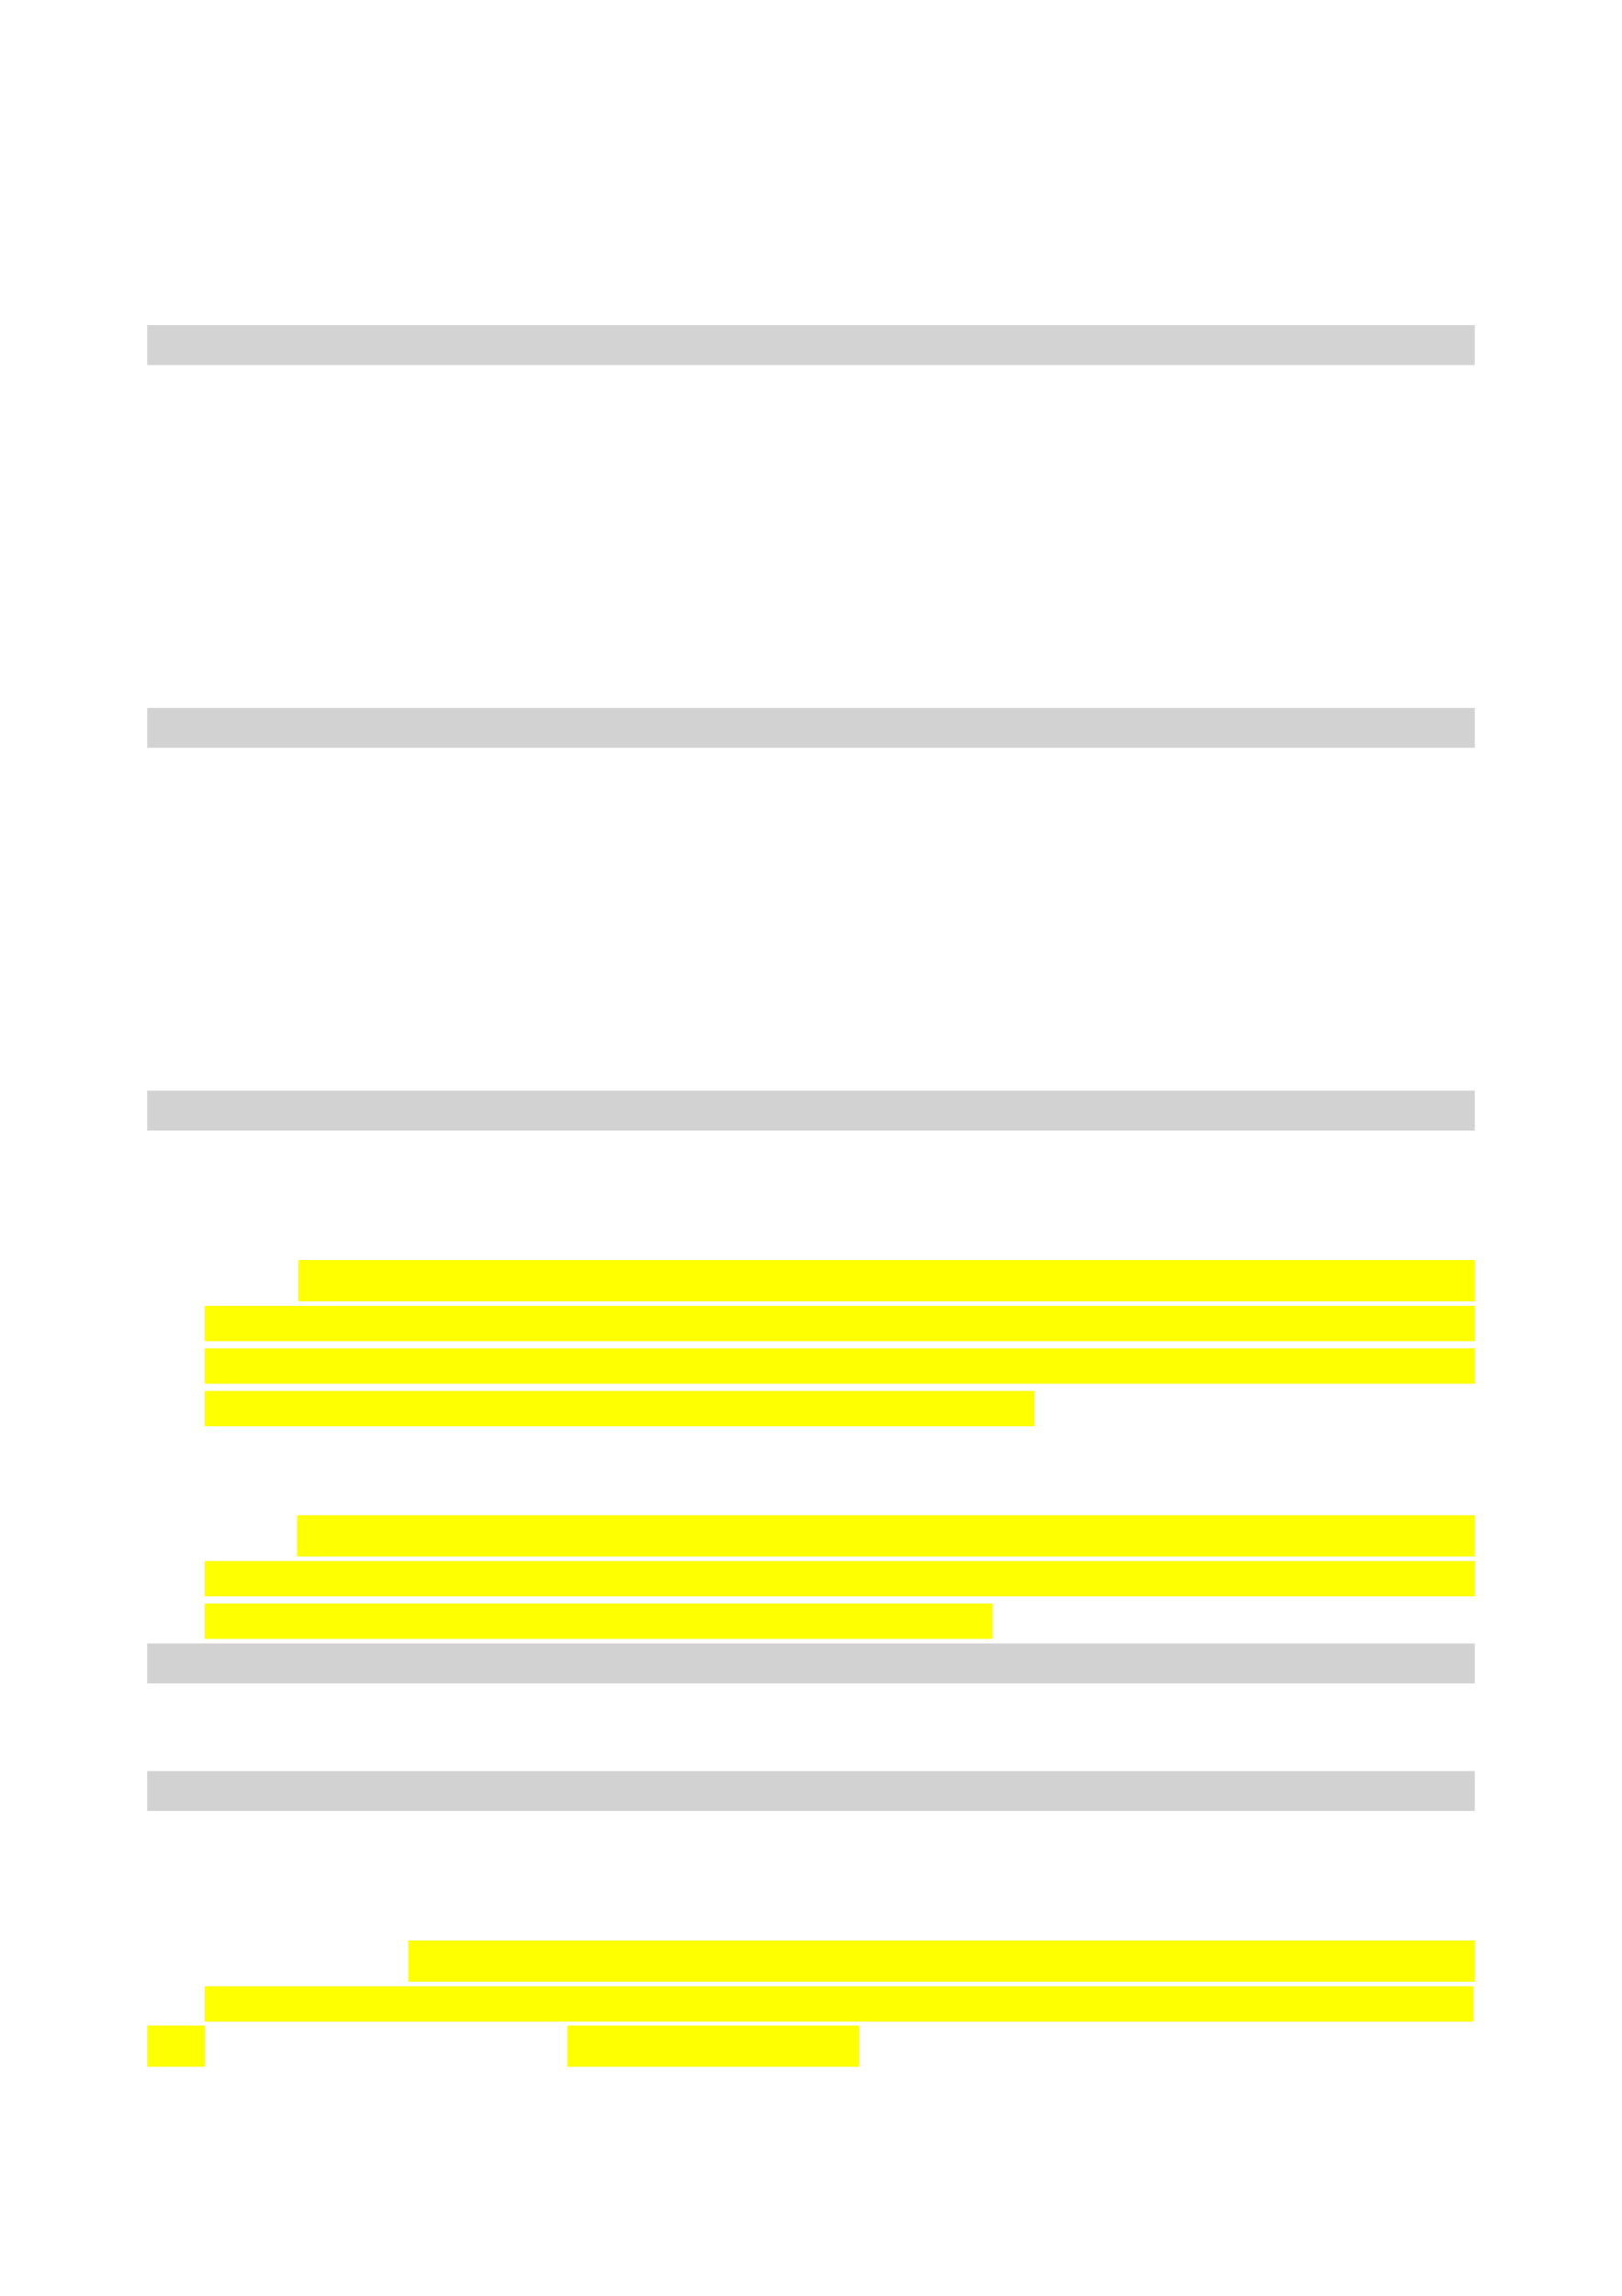
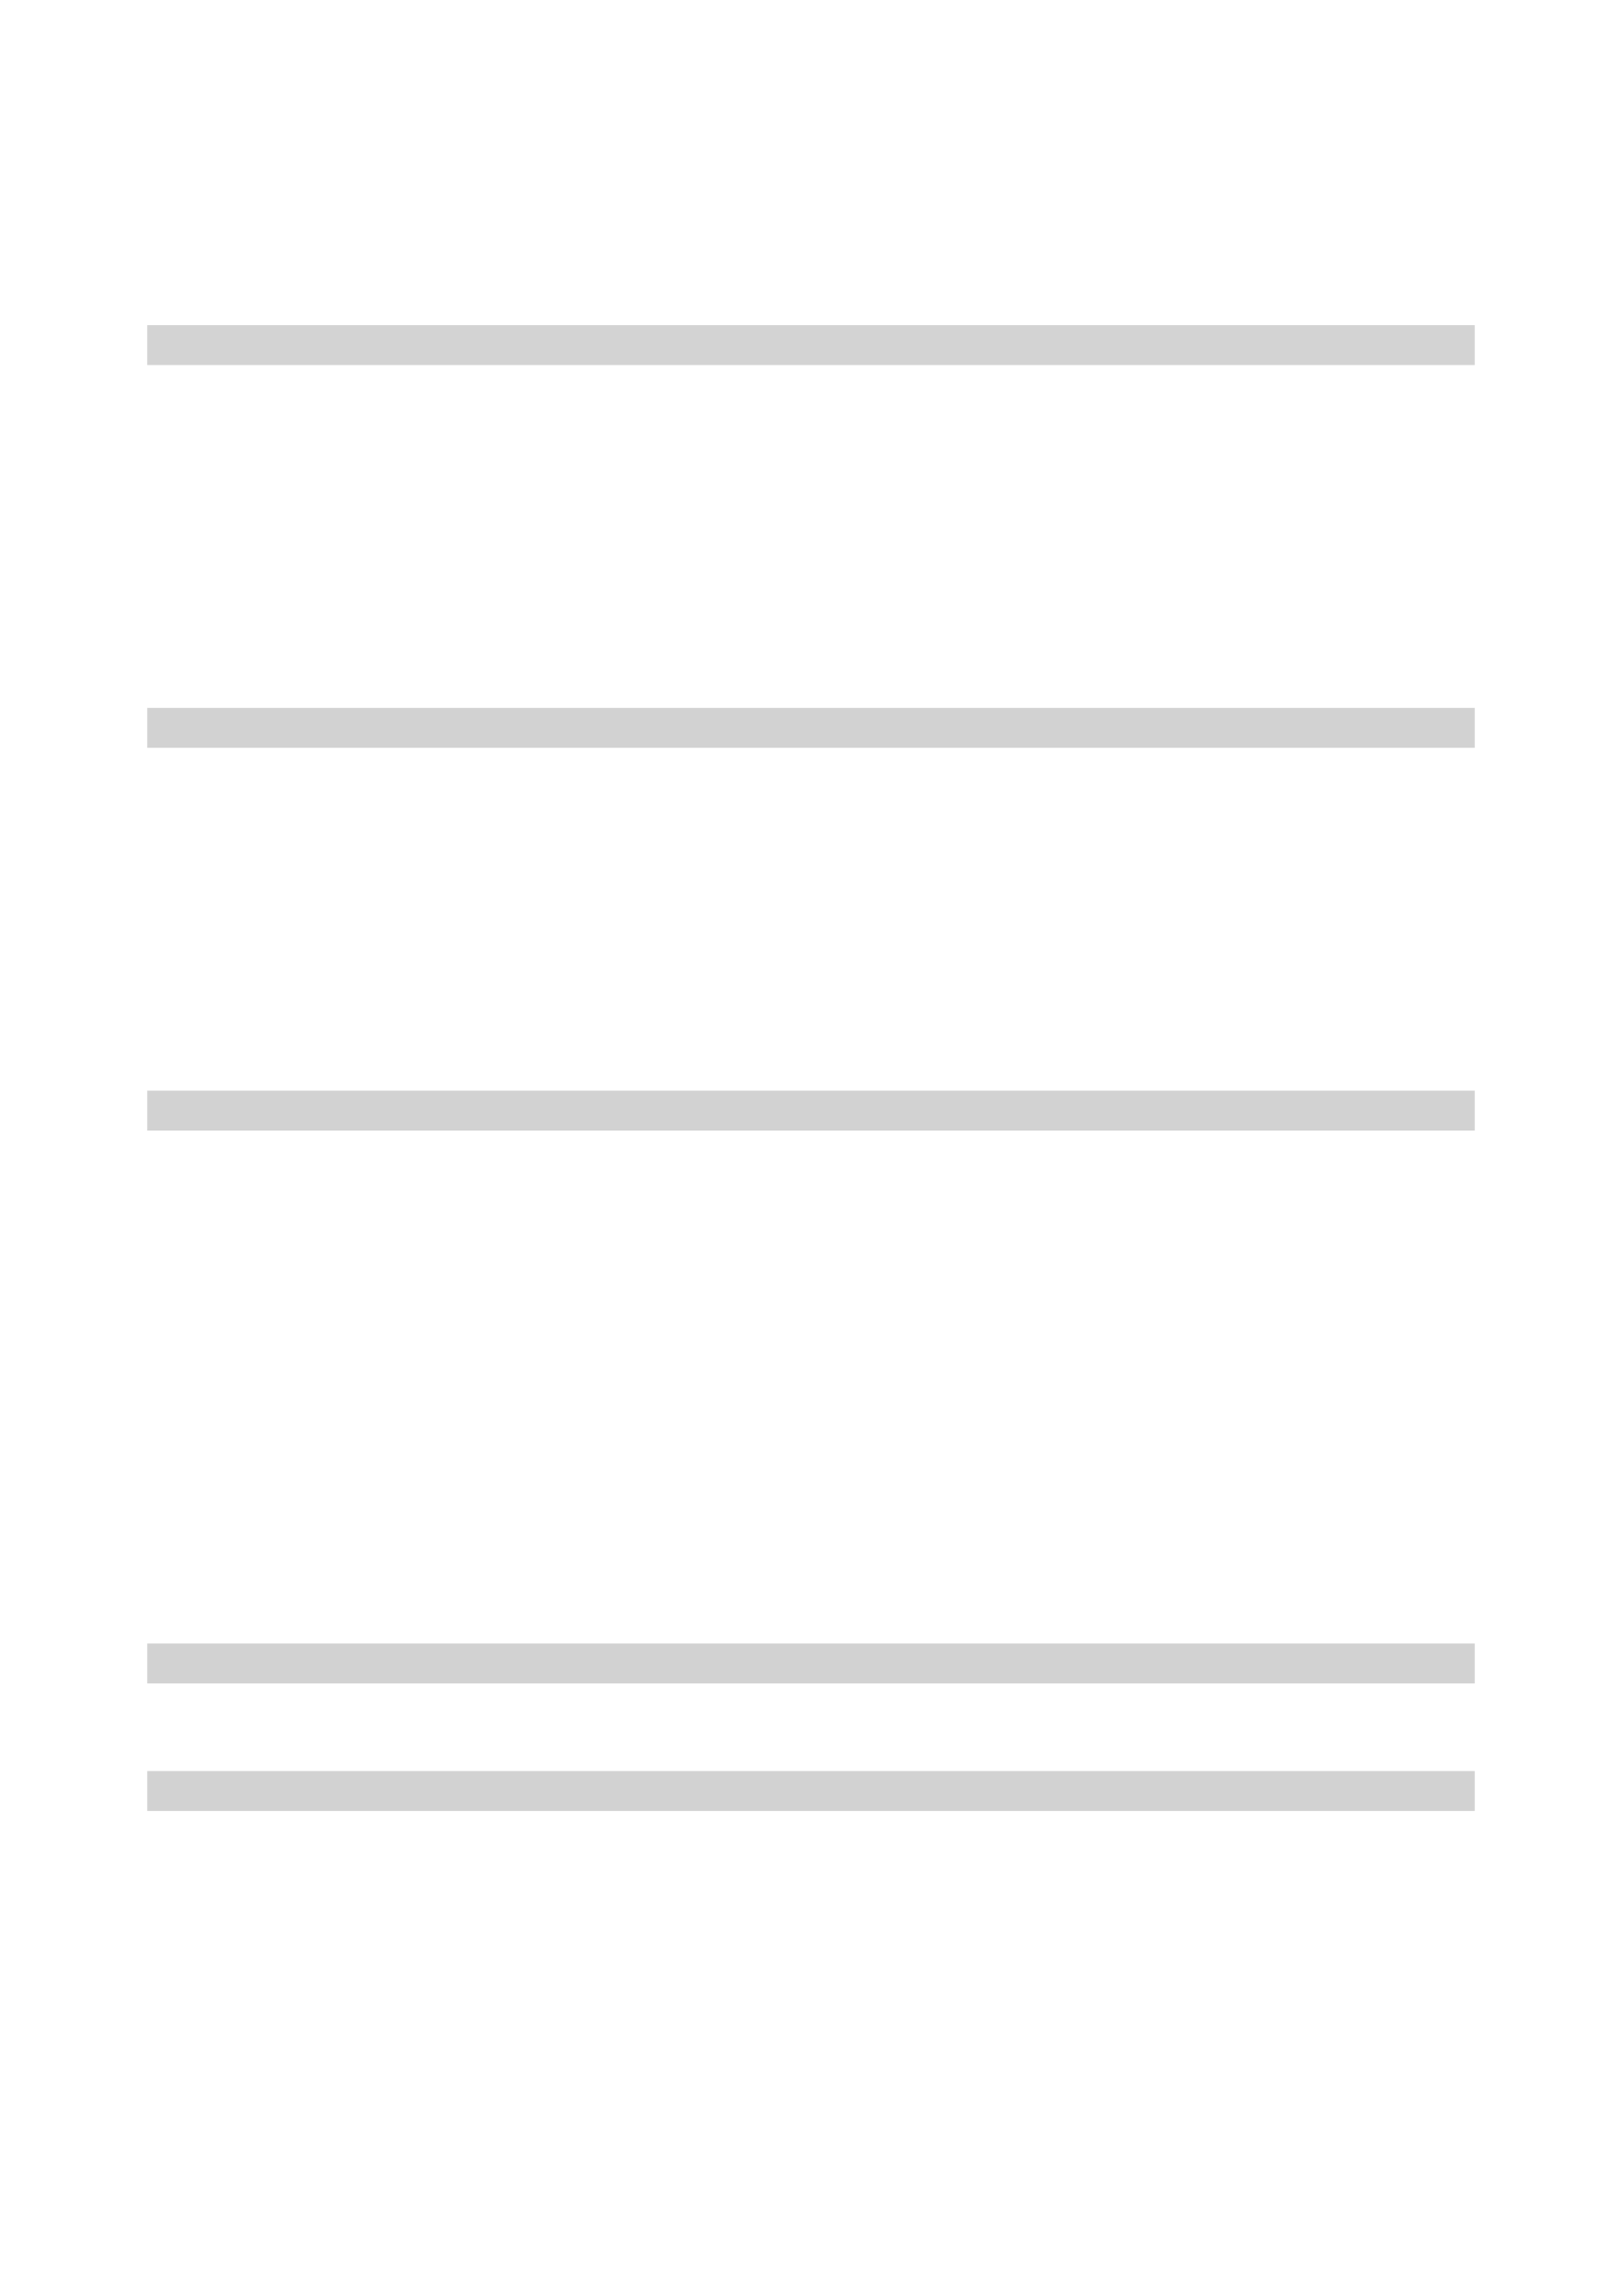
<svg xmlns="http://www.w3.org/2000/svg" id="body_1" preserveAspectRatio="xMinYMin meet" viewBox="0 0 793 1123">
  <defs>
    <clipPath id="1">
      <path id="" clip-rule="evenodd" transform="matrix(1 0 0 1 0 0)" d="M0 842L0 0L0 0L595 0L595 0L595 842L595 842L0 842z" />
    </clipPath>
    <clipPath id="2">
-       <path id="" clip-rule="evenodd" transform="matrix(1 0 0 1 0 0)" d="M0 842L595 842L595 842L595 0L595 0L0 0z" />
+       <path id="" clip-rule="evenodd" transform="matrix(1 0 0 1 0 0)" d="M18 861L614 861L614 861L614 18L614 18L18 18z" />
    </clipPath>
    <clipPath id="3">
-       <path id="" clip-rule="evenodd" transform="matrix(1 0 0 1 0 0)" d="M18 842L595 842L595 842L595 18L595 18L18 18z" />
+       <path id="" clip-rule="evenodd" transform="matrix(1 0 0 1 0 0)" d="M18 861L614 861L614 861L614 18L614 18L18 18z" />
    </clipPath>
    <clipPath id="4">
-       <path id="" clip-rule="evenodd" transform="matrix(1 0 0 1 0 0)" d="M18 842L595 842L595 842L595 18L595 18L18 18z" />
+       <path id="" clip-rule="evenodd" transform="matrix(1 0 0 1 0 0)" d="M18 861L614 861L614 861L614 18L614 18L18 18z" />
    </clipPath>
    <clipPath id="5">
-       <path id="" clip-rule="evenodd" transform="matrix(1 0 0 1 0 0)" d="M0 842L595 842L595 842L595 0L595 0L0 0z" />
+       <path id="" clip-rule="evenodd" transform="matrix(1 0 0 1 0 0)" d="M18 861L614 861L614 861L614 18L614 18L18 18z" />
    </clipPath>
    <clipPath id="6">
-       <path id="" clip-rule="evenodd" transform="matrix(1 0 0 1 0 0)" d="M18 842L595 842L595 842L595 18L595 18L18 18z" />
+       <path id="" clip-rule="evenodd" transform="matrix(1 0 0 1 0 0)" d="M18 861L614 861L614 861L614 18L614 18L18 18z" />
    </clipPath>
    <clipPath id="7">
-       <path id="" clip-rule="evenodd" transform="matrix(1 0 0 1 0 0)" d="M18 842L595 842L595 842L595 18L595 18L18 18z" />
+       <path id="" clip-rule="evenodd" transform="matrix(1 0 0 1 0 0)" d="M18 861L614 861L614 861L614 18L614 18L18 18z" />
    </clipPath>
    <clipPath id="8">
-       <path id="" clip-rule="evenodd" transform="matrix(1 0 0 1 0 0)" d="M0 842L595 842L595 842L595 0L595 0L0 0z" />
+       <path id="" clip-rule="evenodd" transform="matrix(1 0 0 1 0 0)" d="M18 861L614 861L614 861L614 18L614 18L18 18z" />
    </clipPath>
    <clipPath id="9">
-       <path id="" clip-rule="evenodd" transform="matrix(1 0 0 1 0 0)" d="M18 842L595 842L595 842L595 18L595 18L18 18z" />
+       <path id="" clip-rule="evenodd" transform="matrix(1 0 0 1 0 0)" d="M18 861L614 861L614 861L614 18L614 18L18 18z" />
    </clipPath>
    <clipPath id="10">
-       <path id="" clip-rule="evenodd" transform="matrix(1 0 0 1 0 0)" d="M0 842L595 842L595 842L595 0L595 0L0 0z" />
+       <path id="" clip-rule="evenodd" transform="matrix(1 0 0 1 0 0)" d="M18 861L614 861L614 861L614 18L614 18L18 18z" />
    </clipPath>
    <clipPath id="11">
-       <path id="" clip-rule="evenodd" transform="matrix(1 0 0 1 0 0)" d="M18 842L595 842L595 842L595 18L595 18L18 18z" />
+       <path id="" clip-rule="evenodd" transform="matrix(1 0 0 1 0 0)" d="M18 861L614 861L614 861L614 18L614 18L18 18z" />
    </clipPath>
    <clipPath id="12">
-       <path id="" clip-rule="evenodd" transform="matrix(1 0 0 1 0 0)" d="M18 842L595 842L595 842L595 18L595 18L18 18z" />
+       <path id="" clip-rule="evenodd" transform="matrix(1 0 0 1 0 0)" d="M18 861L614 861L614 861L614 18L614 18L18 18z" />
    </clipPath>
    <clipPath id="13">
-       <path id="" clip-rule="evenodd" transform="matrix(1 0 0 1 0 0)" d="M0 842L595 842L595 842L595 0L595 0L0 0z" />
+       <path id="" clip-rule="evenodd" transform="matrix(1 0 0 1 0 0)" d="M18 861L614 861L614 861L614 18L614 18L18 18z" />
    </clipPath>
    <clipPath id="14">
-       <path id="" clip-rule="evenodd" transform="matrix(1 0 0 1 0 0)" d="M18 842L595 842L595 842L595 18L595 18L18 18z" />
-     </clipPath>
-     <clipPath id="15">
-       <path id="" clip-rule="evenodd" transform="matrix(1 0 0 1 0 0)" d="M18 842L595 842L595 842L595 18L595 18L18 18z" />
-     </clipPath>
-     <clipPath id="16">
-       <path id="" clip-rule="evenodd" transform="matrix(1 0 0 1 0 0)" d="M0 842L595 842L595 842L595 0L595 0L0 0z" />
-     </clipPath>
-     <clipPath id="17">
-       <path id="" clip-rule="evenodd" transform="matrix(1 0 0 1 0 0)" d="M18 842L595 842L595 842L595 18L595 18L18 18z" />
-     </clipPath>
-     <clipPath id="18">
-       <path id="" clip-rule="evenodd" transform="matrix(1 0 0 1 0 0)" d="M18 842L595 842L595 842L595 18L595 18L18 18z" />
-     </clipPath>
-     <clipPath id="19">
-       <path id="" clip-rule="evenodd" transform="matrix(1 0 0 1 0 0)" d="M0 842L595 842L595 842L595 0L595 0L0 0z" />
-     </clipPath>
-     <clipPath id="20">
-       <path id="" clip-rule="evenodd" transform="matrix(1 0 0 1 0 0)" d="M18 842L595 842L595 842L595 18L595 18L18 18z" />
-     </clipPath>
-     <clipPath id="21">
-       <path id="" clip-rule="evenodd" transform="matrix(1 0 0 1 0 0)" d="M18 842L595 842L595 842L595 18L595 18L18 18z" />
-     </clipPath>
-     <clipPath id="22">
-       <path id="" clip-rule="evenodd" transform="matrix(1 0 0 1 0 0)" d="M0 842L595 842L595 842L595 0L595 0L0 0z" />
+       <path id="" clip-rule="evenodd" transform="matrix(1 0 0 1 0 0)" d="M18 861L614 861L614 861L614 18L614 18L18 18z" />
    </clipPath>
  </defs>
  <g transform="matrix(1.333333 0 0 1.333333 0 0)">
    <g clip-path="url(#1)">
-       <g clip-path="url(#2)">
-         <path id="174" transform="matrix(1 0 0 -1 0 842)" d="M54 708.08L540.96 708.08L540.96 722.72L54 722.72z" stroke="none" fill="#D3D3D3" fill-rule="nonzero" />
-       </g>
+       <path id="173" transform="matrix(1 0 0 -1 0 842)" d="M54 708.08L540.96 708.08L540.96 722.72L54 722.72z" stroke="none" fill="#D3D3D3" fill-rule="nonzero" />
+       <g clip-path="url(#2)" />
      <g clip-path="url(#3)" />
+       <path id="779" transform="matrix(1 0 0 -1 0 842)" d="M54 567.68L540.96 567.68L540.96 582.32L54 582.32z" stroke="none" fill="#D2D2D2" fill-rule="nonzero" />
      <g clip-path="url(#4)" />
-       <g clip-path="url(#5)">
-         <path id="780" transform="matrix(1 0 0 -1 0 842)" d="M54 567.68L540.96 567.68L540.96 582.32L54 582.32z" stroke="none" fill="#D2D2D2" fill-rule="nonzero" />
-       </g>
+       <g clip-path="url(#5)" />
+       <path id="1286" transform="matrix(1 0 0 -1 0 842)" d="M54 427.28L540.96 427.28L540.96 441.92L54 441.92z" stroke="none" fill="#D2D2D2" fill-rule="nonzero" />
      <g clip-path="url(#6)" />
+       <path id="2108" transform="matrix(1 0 0 -1 0 842)" d="M54 224.48L540.96 224.48L540.96 239.12L54 239.12z" stroke="none" fill="#D2D2D2" fill-rule="nonzero" />
      <g clip-path="url(#7)" />
-       <g clip-path="url(#8)">
-         <path id="1287" transform="matrix(1 0 0 -1 0 842)" d="M54 427.28L540.96 427.28L540.96 441.92L54 441.92z" stroke="none" fill="#D2D2D2" fill-rule="nonzero" />
-       </g>
+       <g clip-path="url(#8)" />
+       <path id="2225" transform="matrix(1 0 0 -1 0 842)" d="M54 177.68L540.96 177.68L540.96 192.32L54 192.32z" stroke="none" fill="#D2D2D2" fill-rule="nonzero" />
      <g clip-path="url(#9)" />
-       <g clip-path="url(#10)">
-         <path id="1468" transform="matrix(1 0 0 -1 0 842)" d="M109.44 364.64L540.96 364.64L540.96 379.76L109.44 379.76z" stroke="none" fill="#FFFF00" fill-rule="nonzero" />
-         <path id="1560" transform="matrix(1 0 0 -1 0 842)" d="M75.12 350L540.96 350L540.96 362.96L75.12 362.96z" stroke="none" fill="#FEFF00" fill-rule="nonzero" />
-         <path id="1658" transform="matrix(1 0 0 -1 0 842)" d="M75.12 334.4L540.96 334.4L540.96 347.36L75.12 347.36z" stroke="none" fill="#FEFF00" fill-rule="nonzero" />
-         <path id="1751" transform="matrix(1 0 0 -1 0 842)" d="M75.12 318.8L379.44 318.8L379.44 331.76L75.12 331.76z" stroke="none" fill="#FEFF00" fill-rule="nonzero" />
-         <path id="1866" transform="matrix(1 0 0 -1 0 842)" d="M108.96 271.04L540.96 271.04L540.96 286.16L108.96 286.16z" stroke="none" fill="#FEFF00" fill-rule="nonzero" />
-         <path id="1964" transform="matrix(1 0 0 -1 0 842)" d="M75.12 256.4L540.96 256.4L540.96 269.36L75.12 269.36z" stroke="none" fill="#FEFF00" fill-rule="nonzero" />
-         <path id="2054" transform="matrix(1 0 0 -1 0 842)" d="M75.12 240.8L364.08 240.8L364.08 253.76L75.12 253.76z" stroke="none" fill="#FEFF00" fill-rule="nonzero" />
-         <path id="2116" transform="matrix(1 0 0 -1 0 842)" d="M54 224.48L540.96 224.48L540.96 239.12L54 239.12z" stroke="none" fill="#D2D2D2" fill-rule="nonzero" />
-       </g>
+       <g clip-path="url(#10)" />
      <g clip-path="url(#11)" />
      <g clip-path="url(#12)" />
-       <g clip-path="url(#13)">
-         <path id="2233" transform="matrix(1 0 0 -1 0 842)" d="M54 177.68L540.96 177.68L540.96 192.32L54 192.32z" stroke="none" fill="#D2D2D2" fill-rule="nonzero" />
-       </g>
+       <g clip-path="url(#13)" />
      <g clip-path="url(#14)" />
-       <g clip-path="url(#15)" />
-       <g clip-path="url(#16)" />
-       <g clip-path="url(#17)" />
-       <g clip-path="url(#18)" />
-       <g clip-path="url(#19)" />
-       <g clip-path="url(#20)" />
-       <g clip-path="url(#21)" />
-       <g clip-path="url(#22)">
-         <path id="2537" transform="matrix(1 0 0 -1 0 842)" d="M149.76 115.04L540.96 115.04L540.96 130.16L149.76 130.16z" stroke="none" fill="#FEFF00" fill-rule="nonzero" />
-         <path id="2634" transform="matrix(1 0 0 -1 0 842)" d="M75.12 100.4L540.48 100.4L540.48 113.36L75.12 113.36z" stroke="none" fill="#FEFF00" fill-rule="nonzero" />
-         <path id="2734" transform="matrix(1 0 0 -1 0 842)" d="M54 83.84L75.12 83.84L75.12 98.96L54 98.96z" stroke="none" fill="#FEFF00" fill-rule="nonzero" />
-         <path id="2735" transform="matrix(1 0 0 -1 0 842)" d="M208.08 83.84L315.12 83.84L315.12 98.96L208.08 98.96z" stroke="none" fill="#FEFF00" fill-rule="nonzero" />
-       </g>
    </g>
  </g>
</svg>
